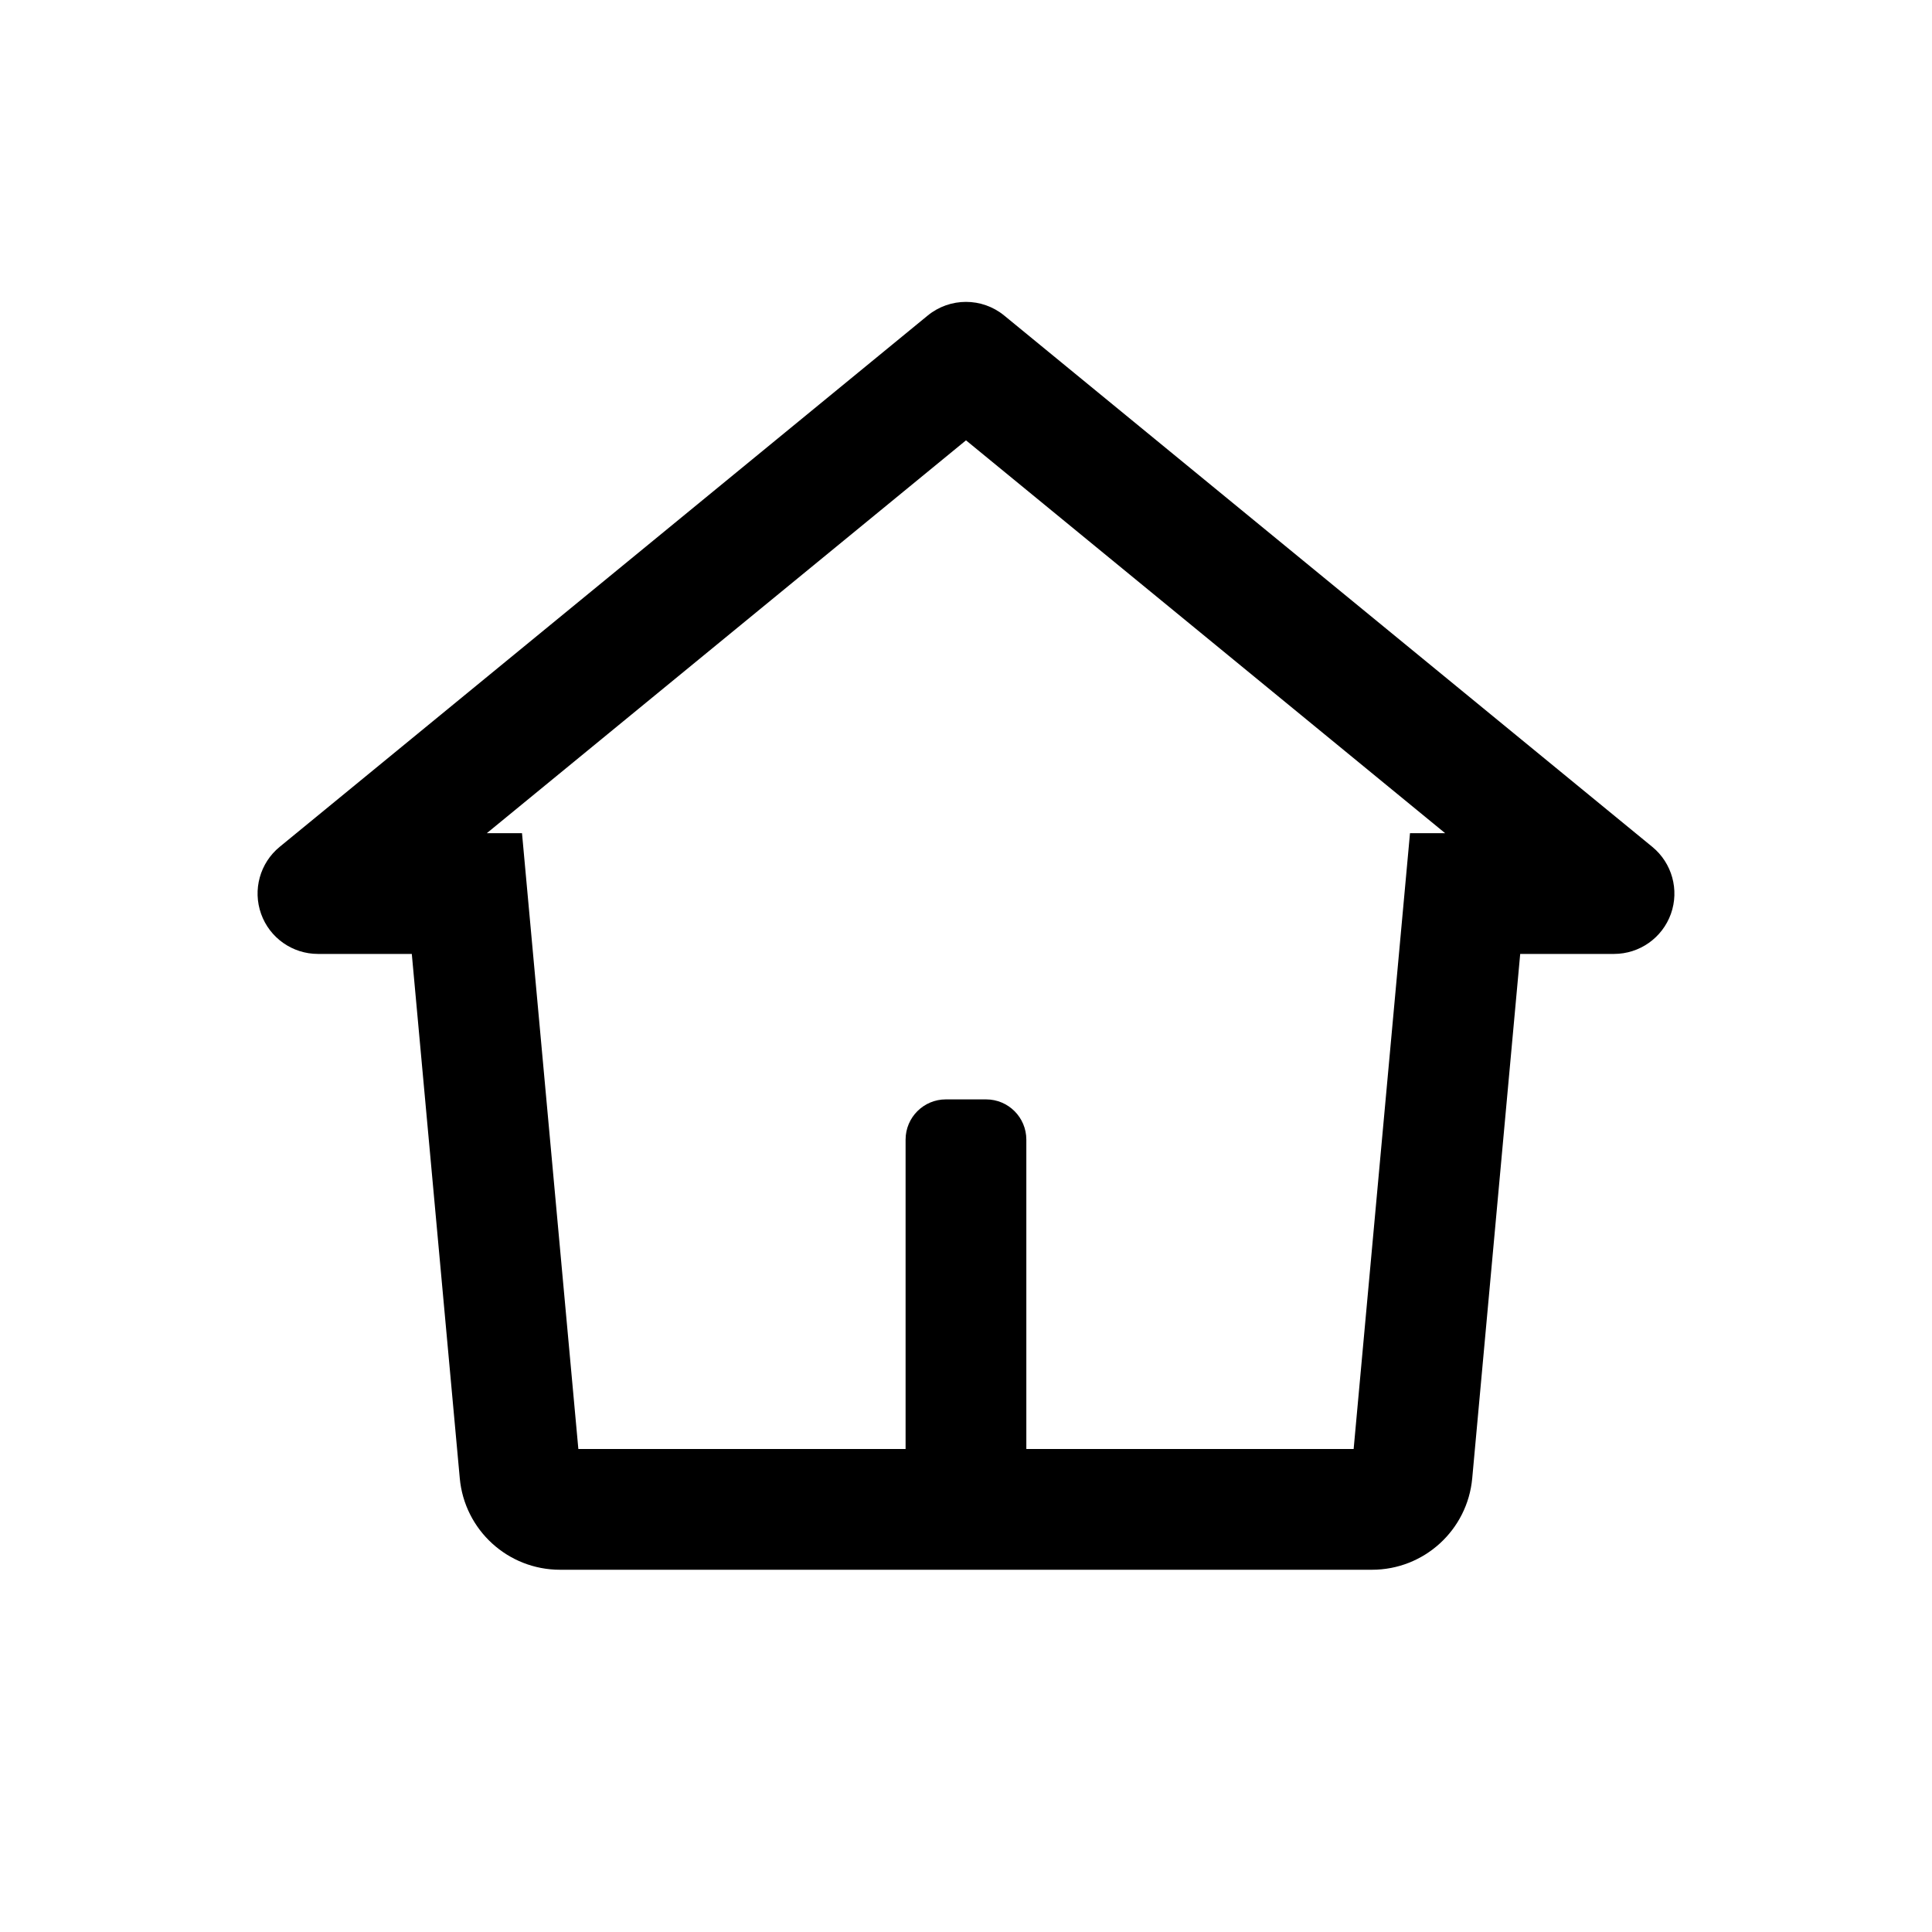
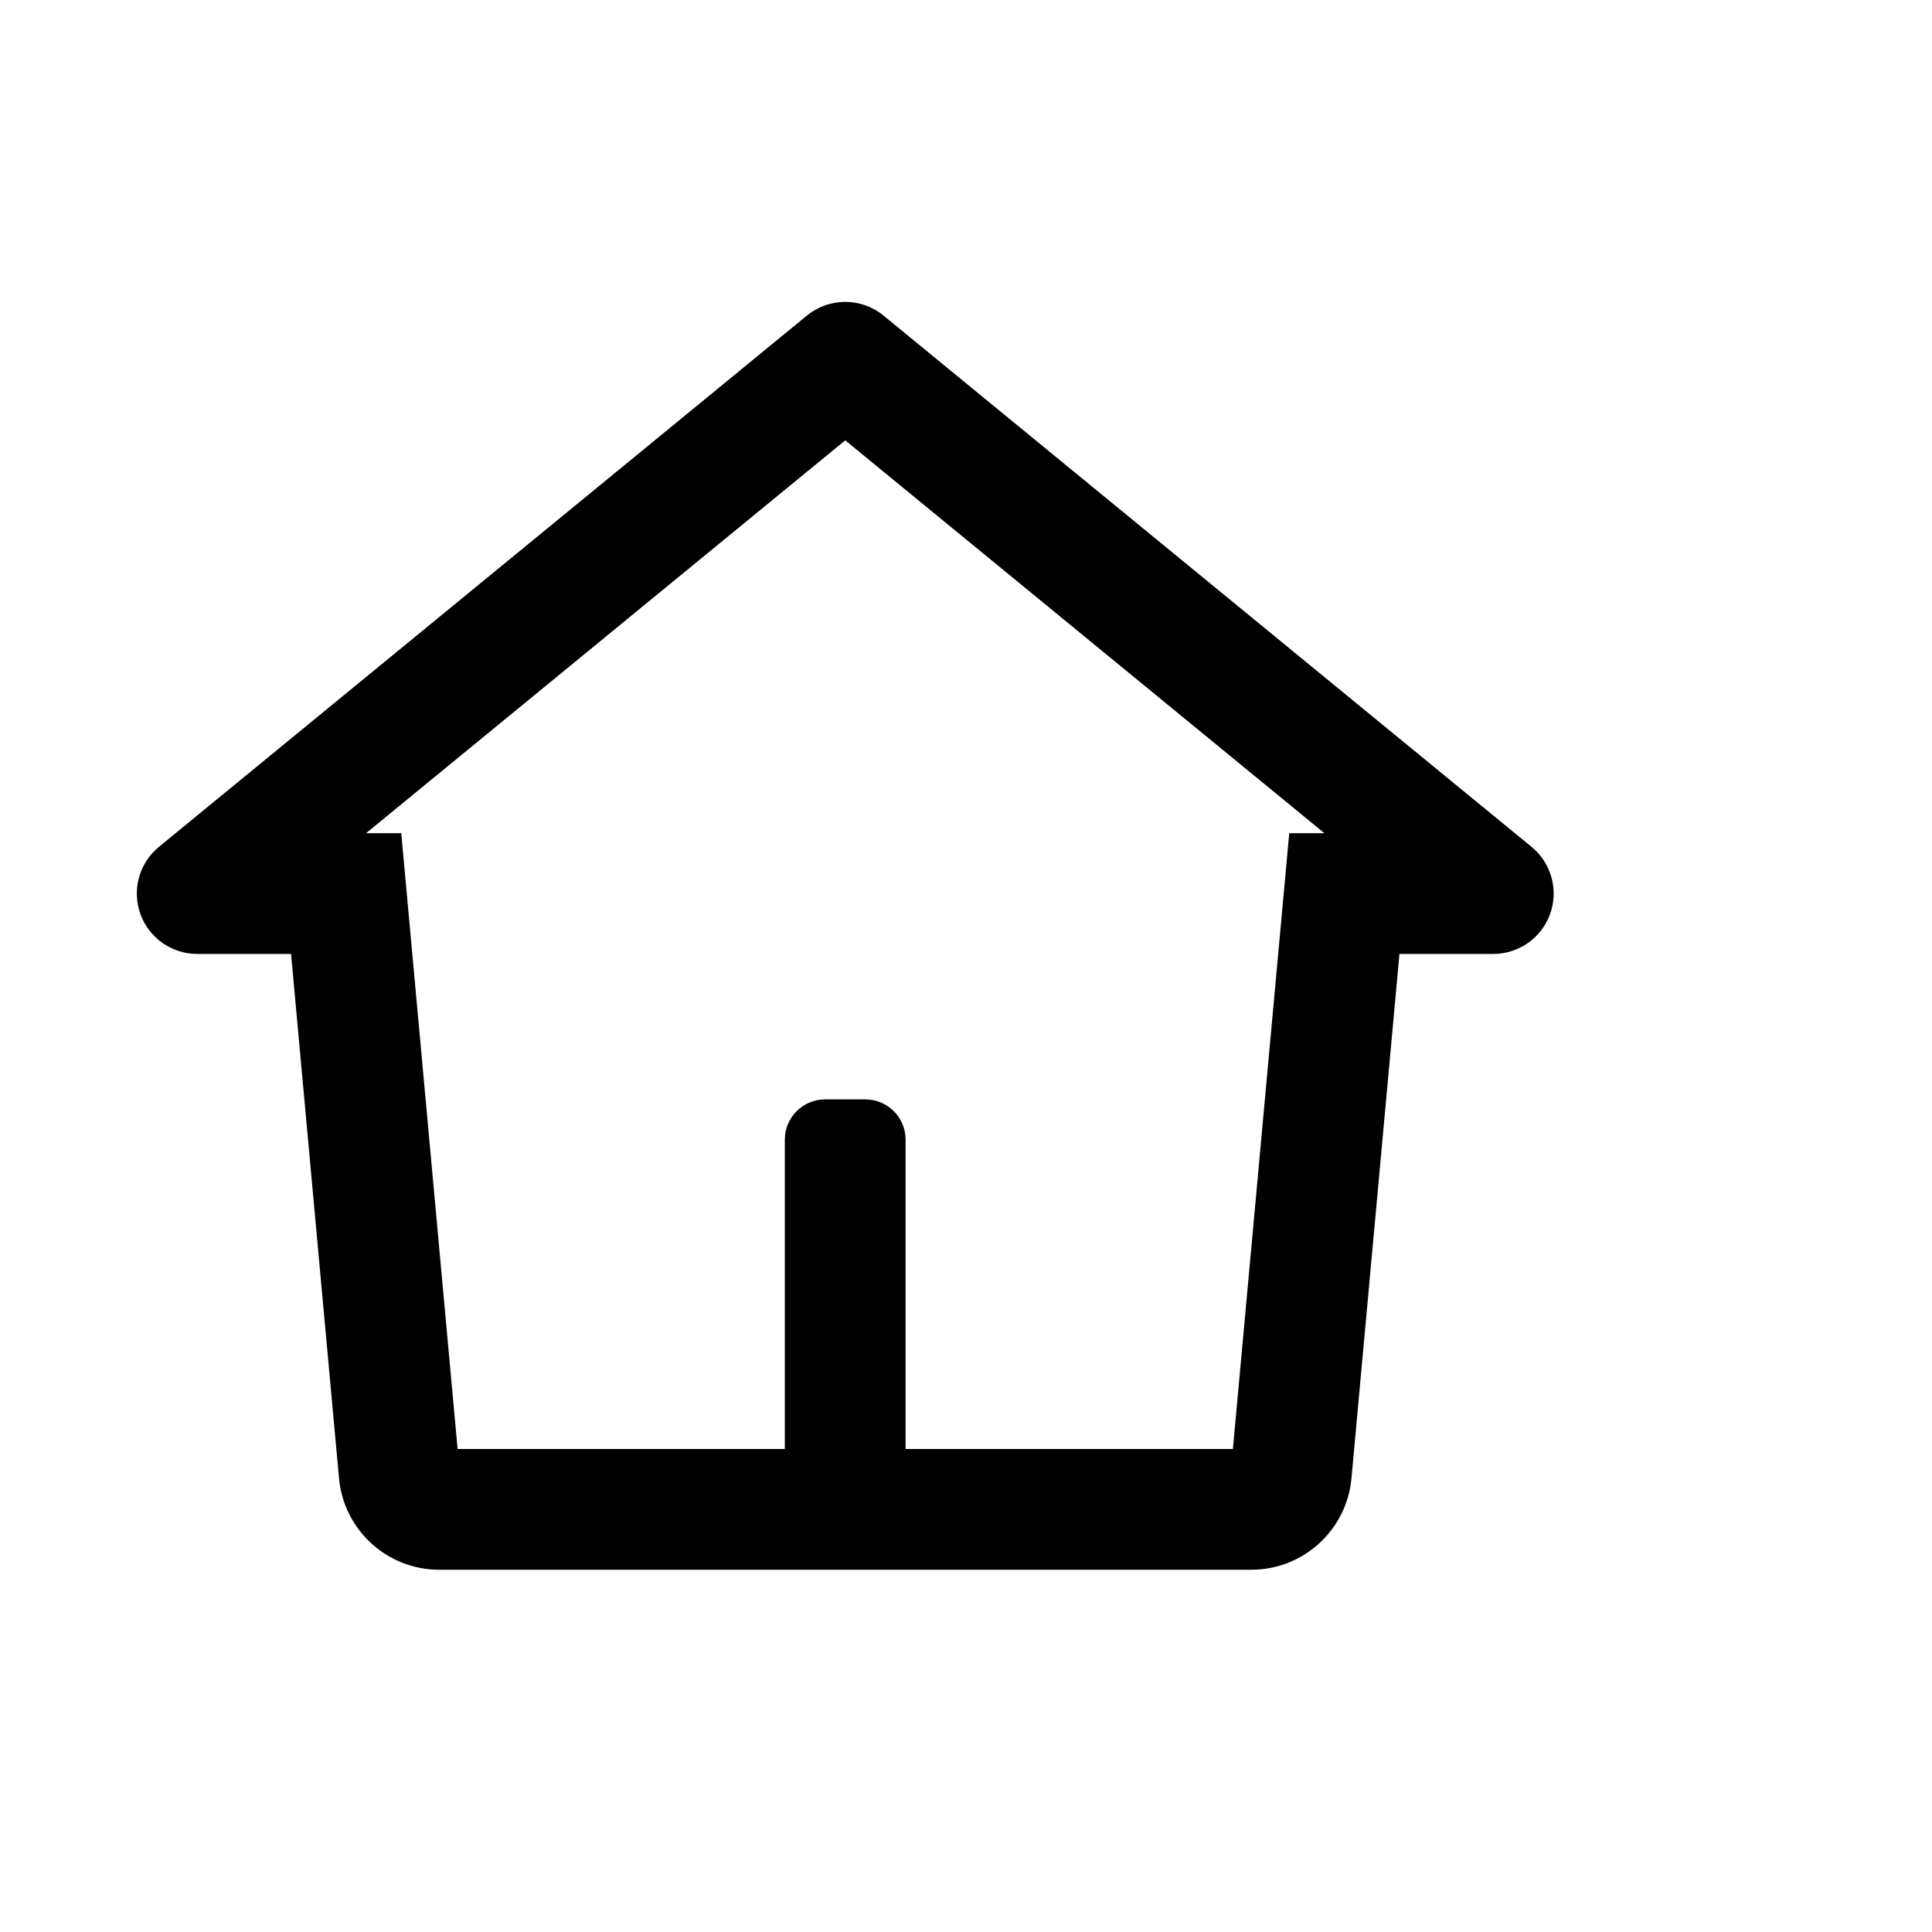
- <svg xmlns="http://www.w3.org/2000/svg" width="32" data-e2e="" height="32" viewBox="0 0 48 48" fill="currentColor">
+ <svg xmlns="http://www.w3.org/2000/svg" width="32" data-e2e="" height="32" viewBox="3 0 48 48" fill="currentColor">
  <path fill-rule="evenodd" clip-rule="evenodd" d="M23.048 7.84C23.601 7.387 24.398 7.387 24.95 7.84L41.051 21.04C41.541 21.442 41.726 22.108 41.513 22.705C41.299 23.302 40.734 23.7 40.1 23.7H37.769L36.577 36.728C36.459 38.015 35.38 39 34.087 39H13.913C12.62 39 11.541 38.015 11.423 36.728L10.231 23.7H7.899C7.266 23.7 6.7 23.302 6.487 22.705C6.274 22.108 6.458 21.442 6.948 21.04L23.048 7.84ZM24 10.94L12.095 20.7H12.969L14.369 36H22.499V28.314C22.499 27.762 22.947 27.314 23.499 27.314H24.499C25.052 27.314 25.499 27.762 25.499 28.314V36H33.631L35.031 20.7H35.904L24 10.94Z" />
</svg>
